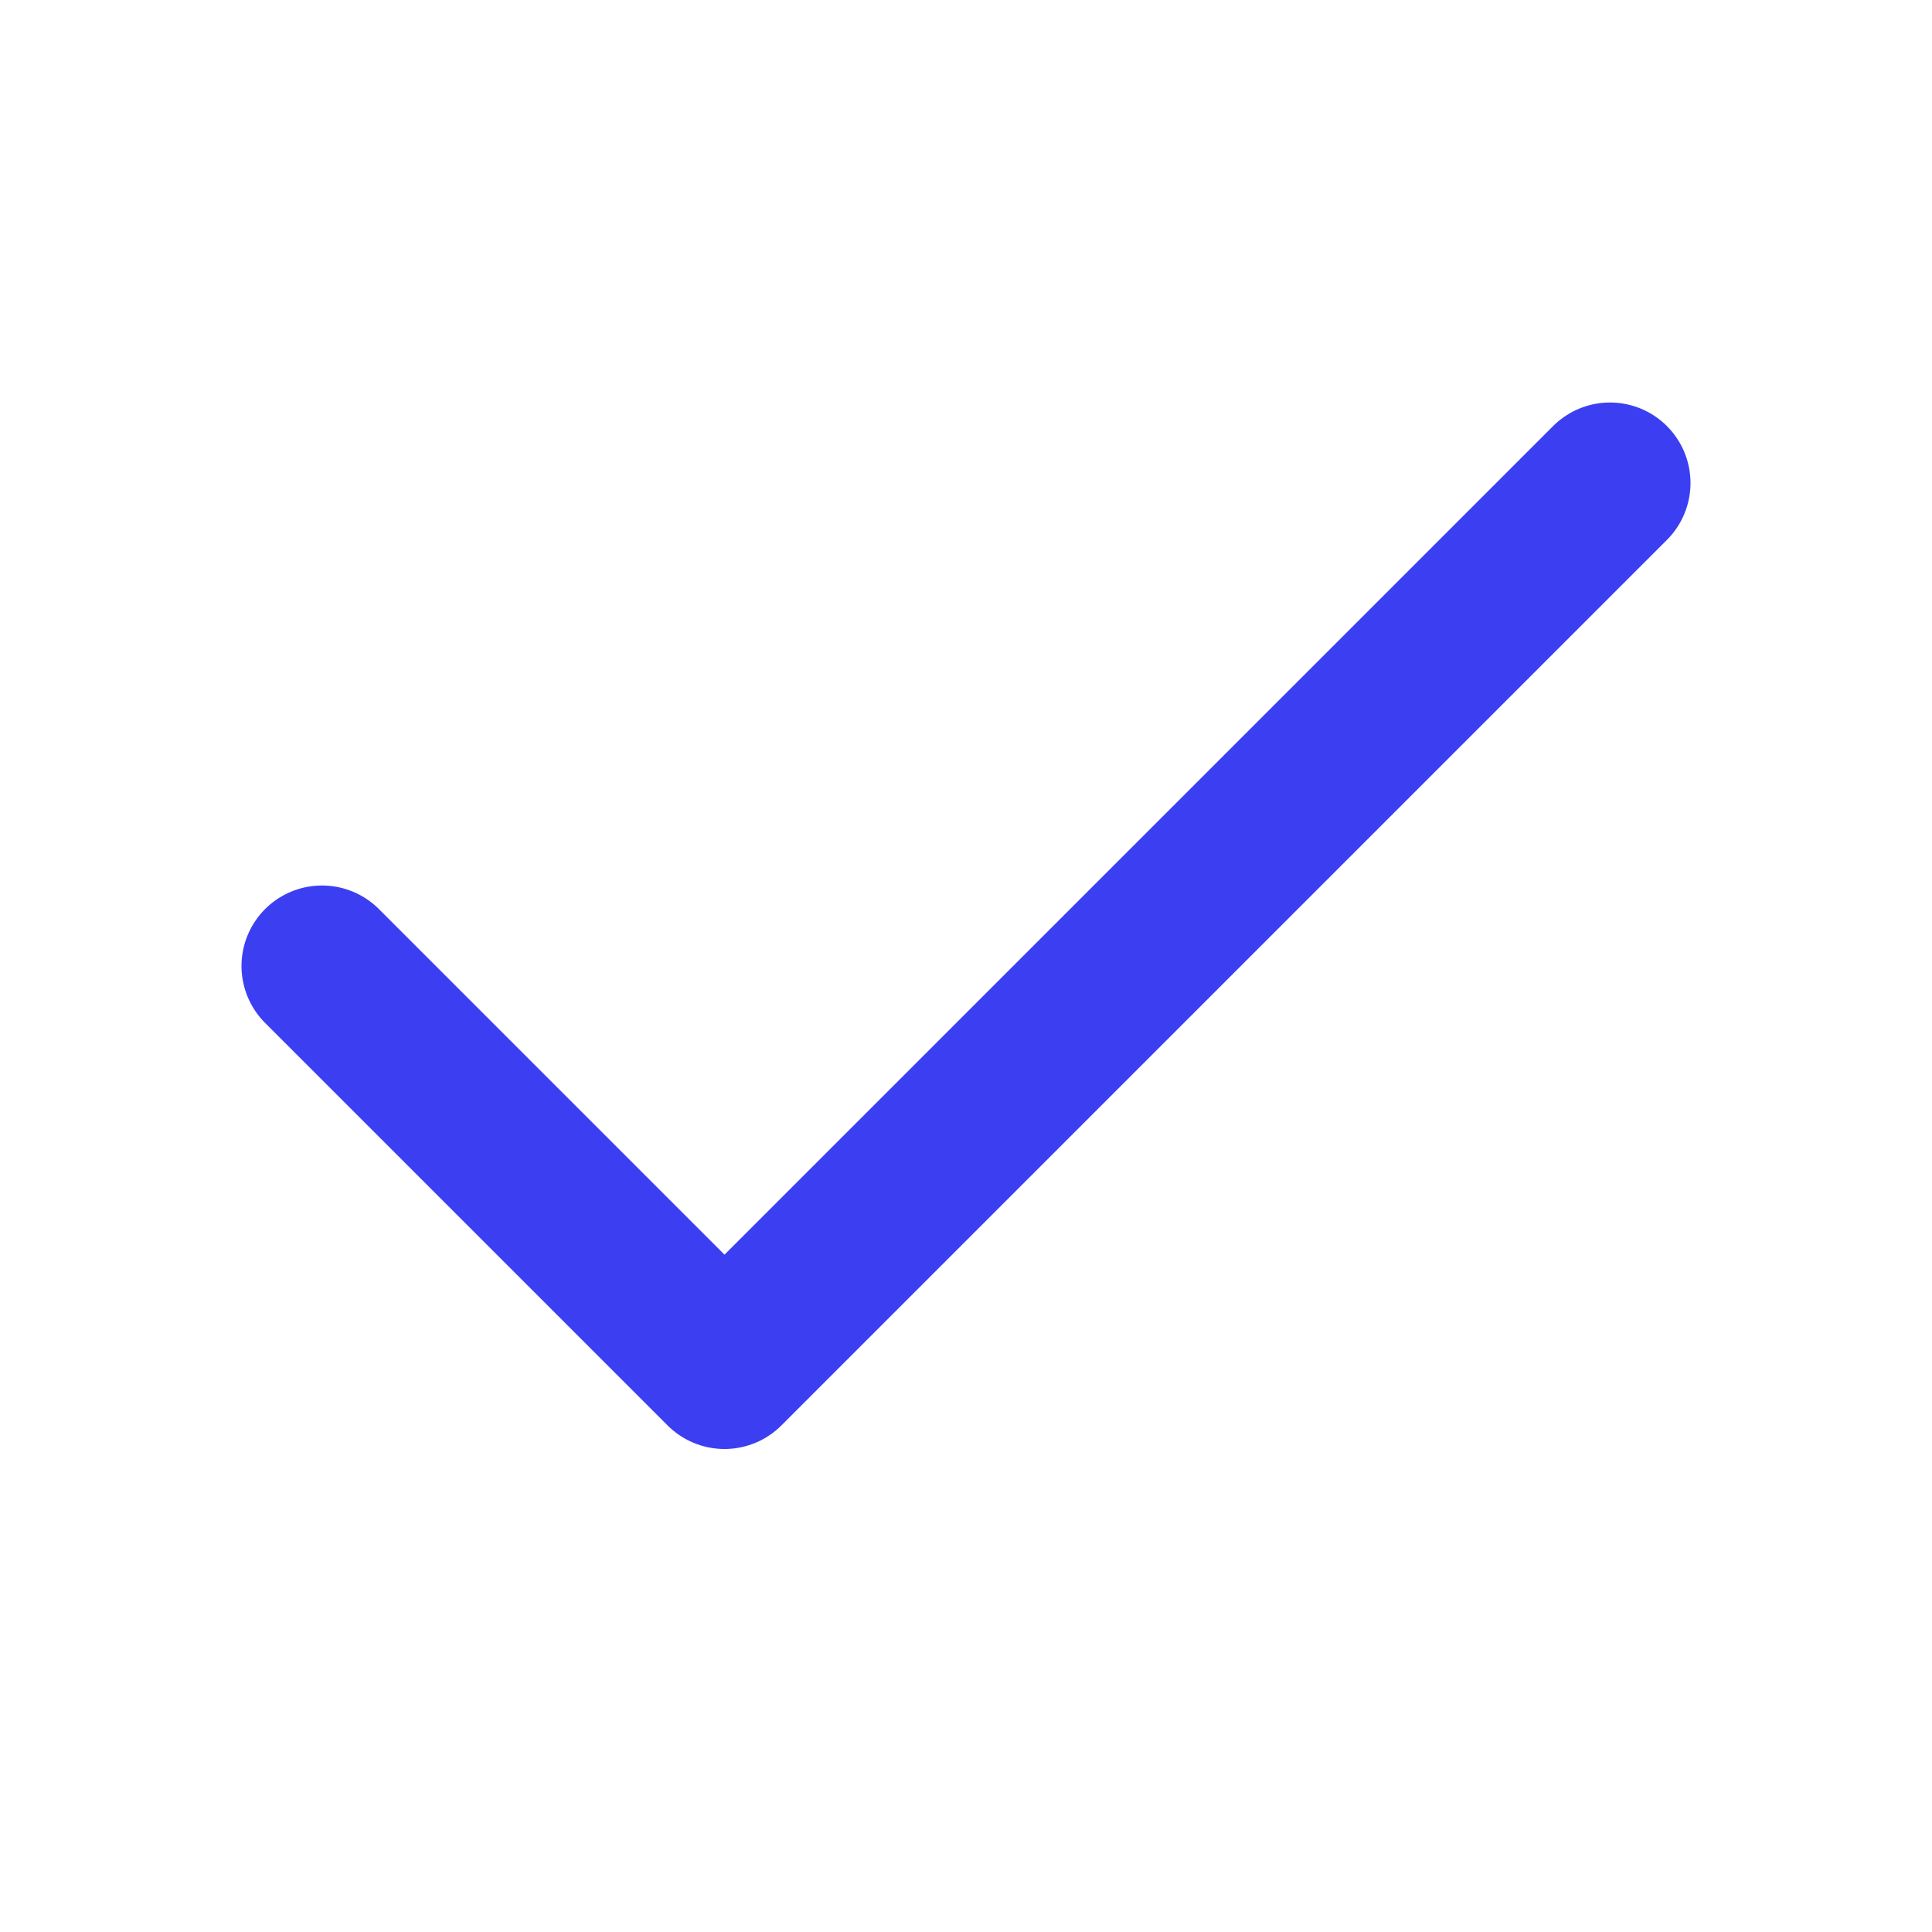
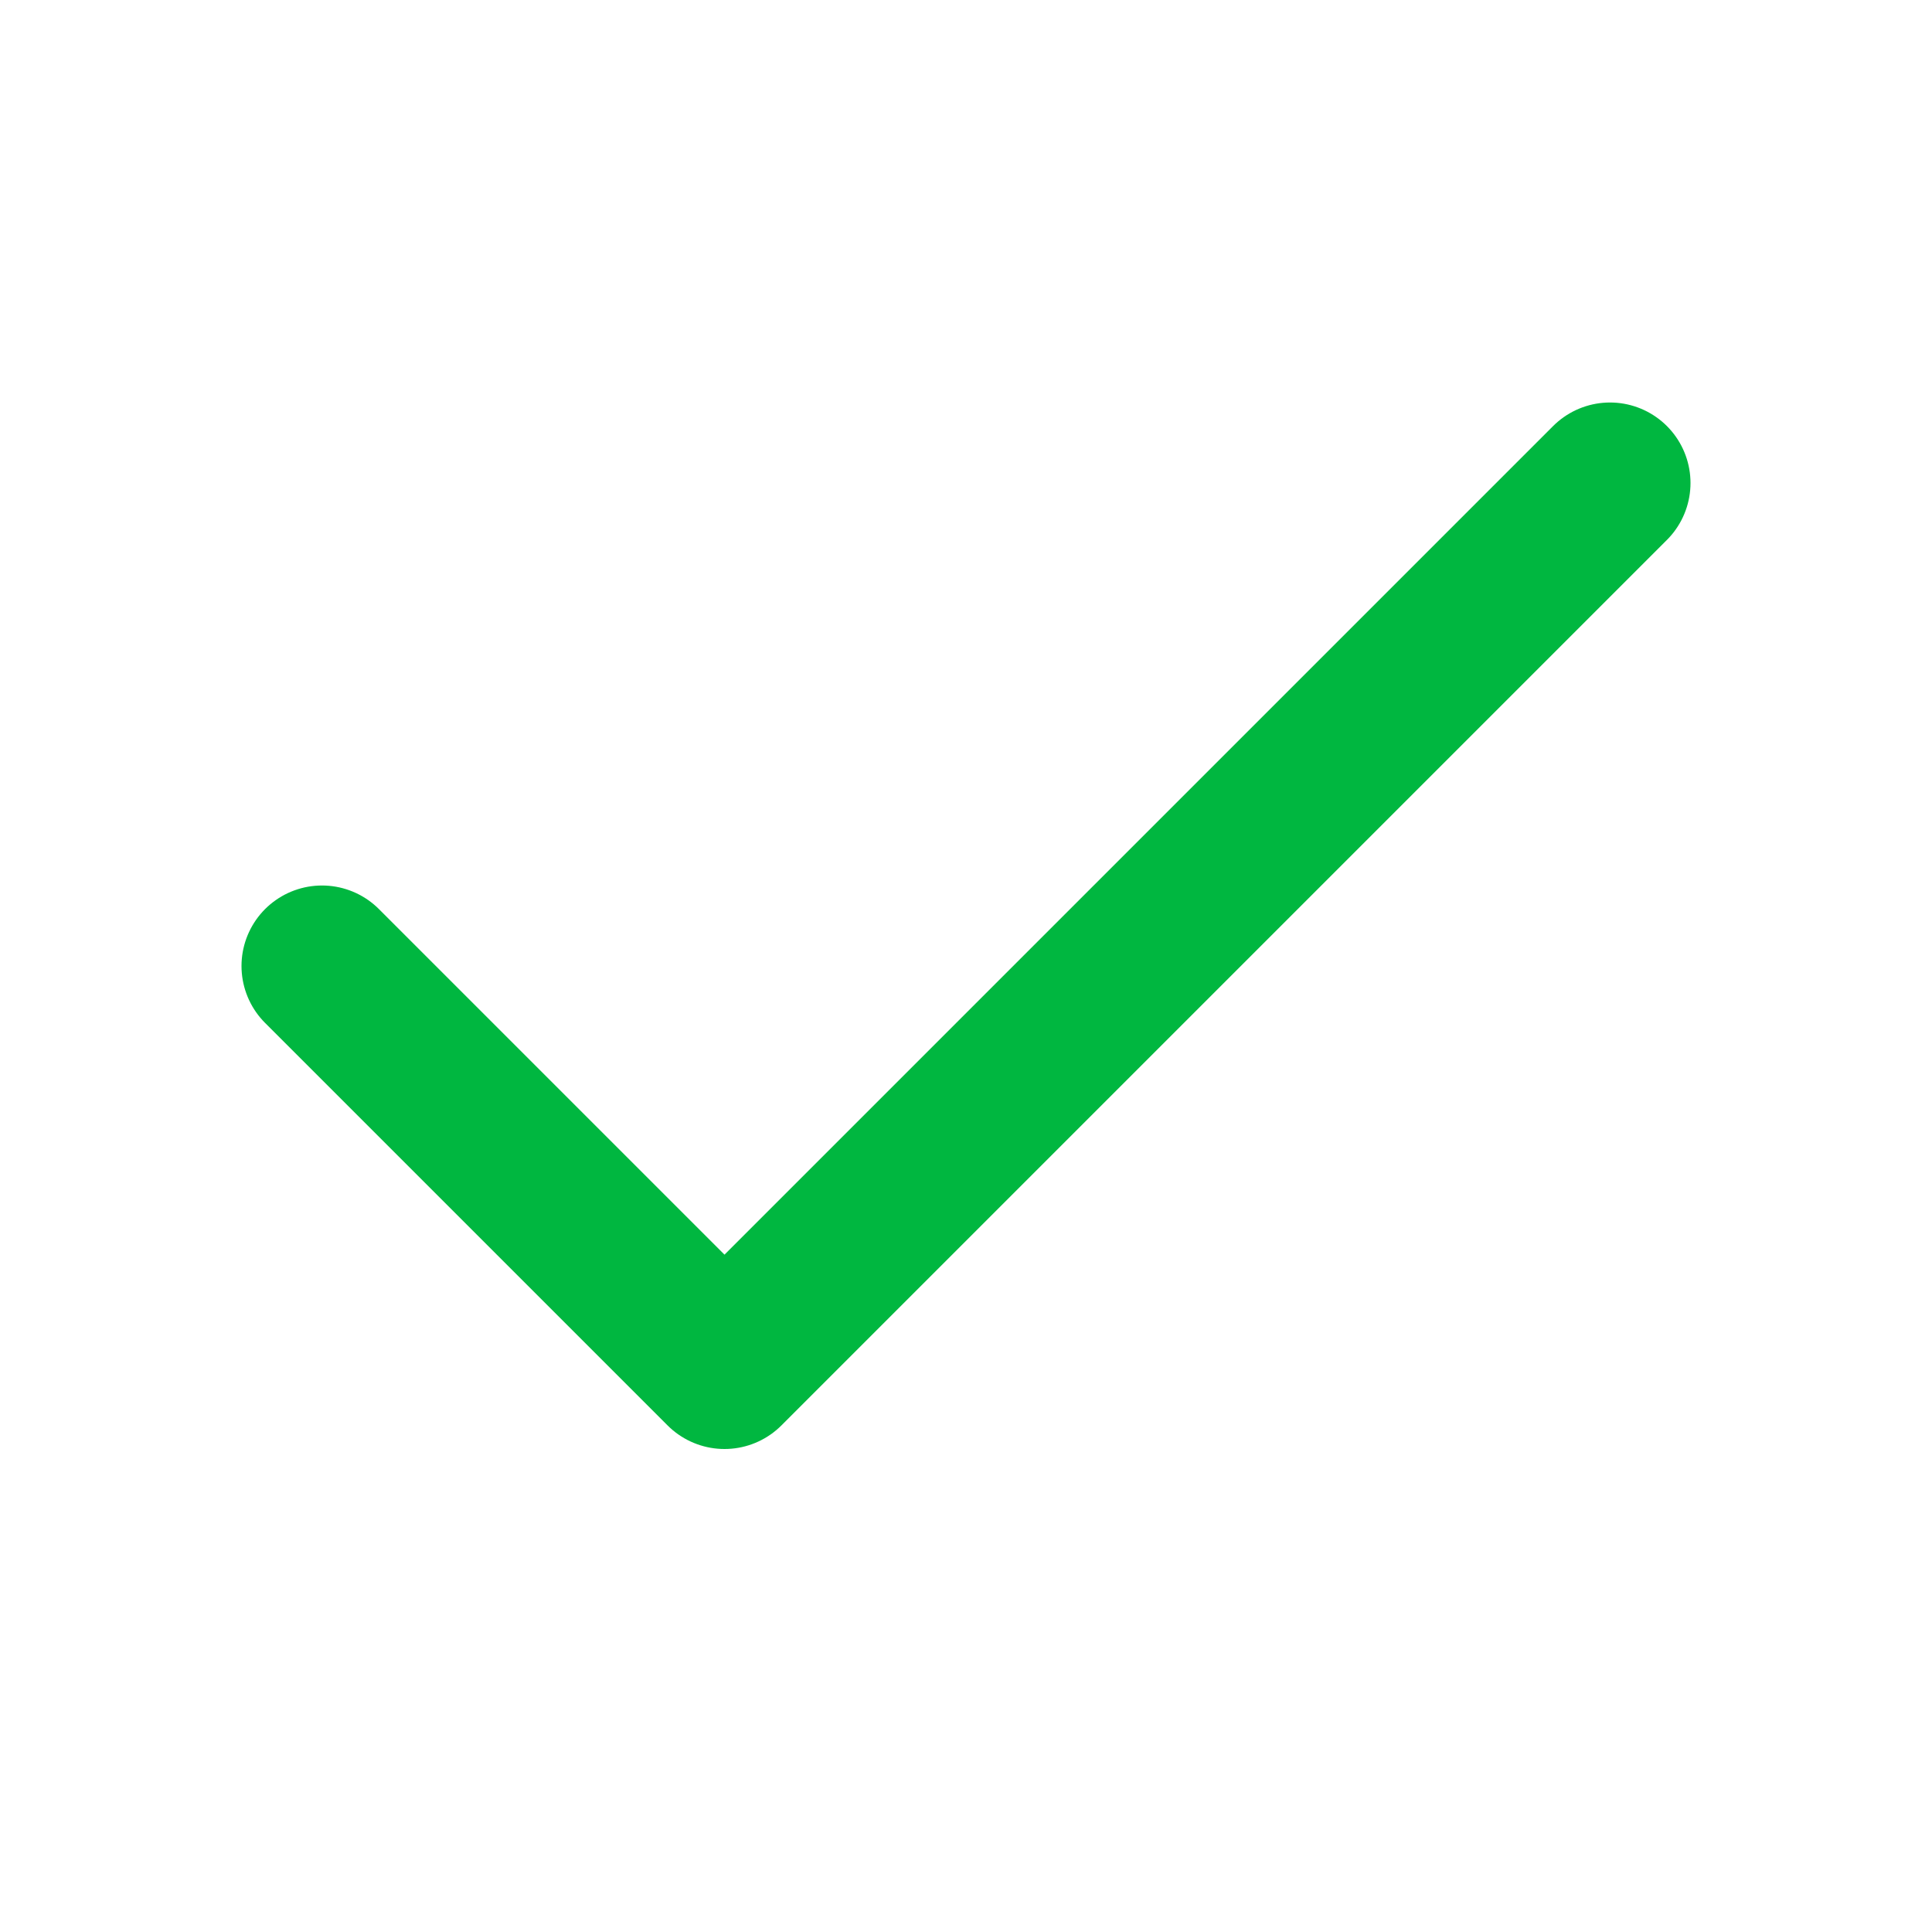
- <svg xmlns="http://www.w3.org/2000/svg" width="24" height="24" viewBox="0 0 24 24" fill="none" stroke="#3c3ff1" stroke-width="2" stroke-linecap="round" stroke-linejoin="round" class="lucide lucide-check">
+ <svg xmlns="http://www.w3.org/2000/svg" width="24" height="24" viewBox="0 0 24 24" fill="none" stroke="#00b740" stroke-width="2" stroke-linecap="round" stroke-linejoin="round" class="lucide lucide-check">
  <path d="M20 6 9 17l-5-5" />
</svg>
